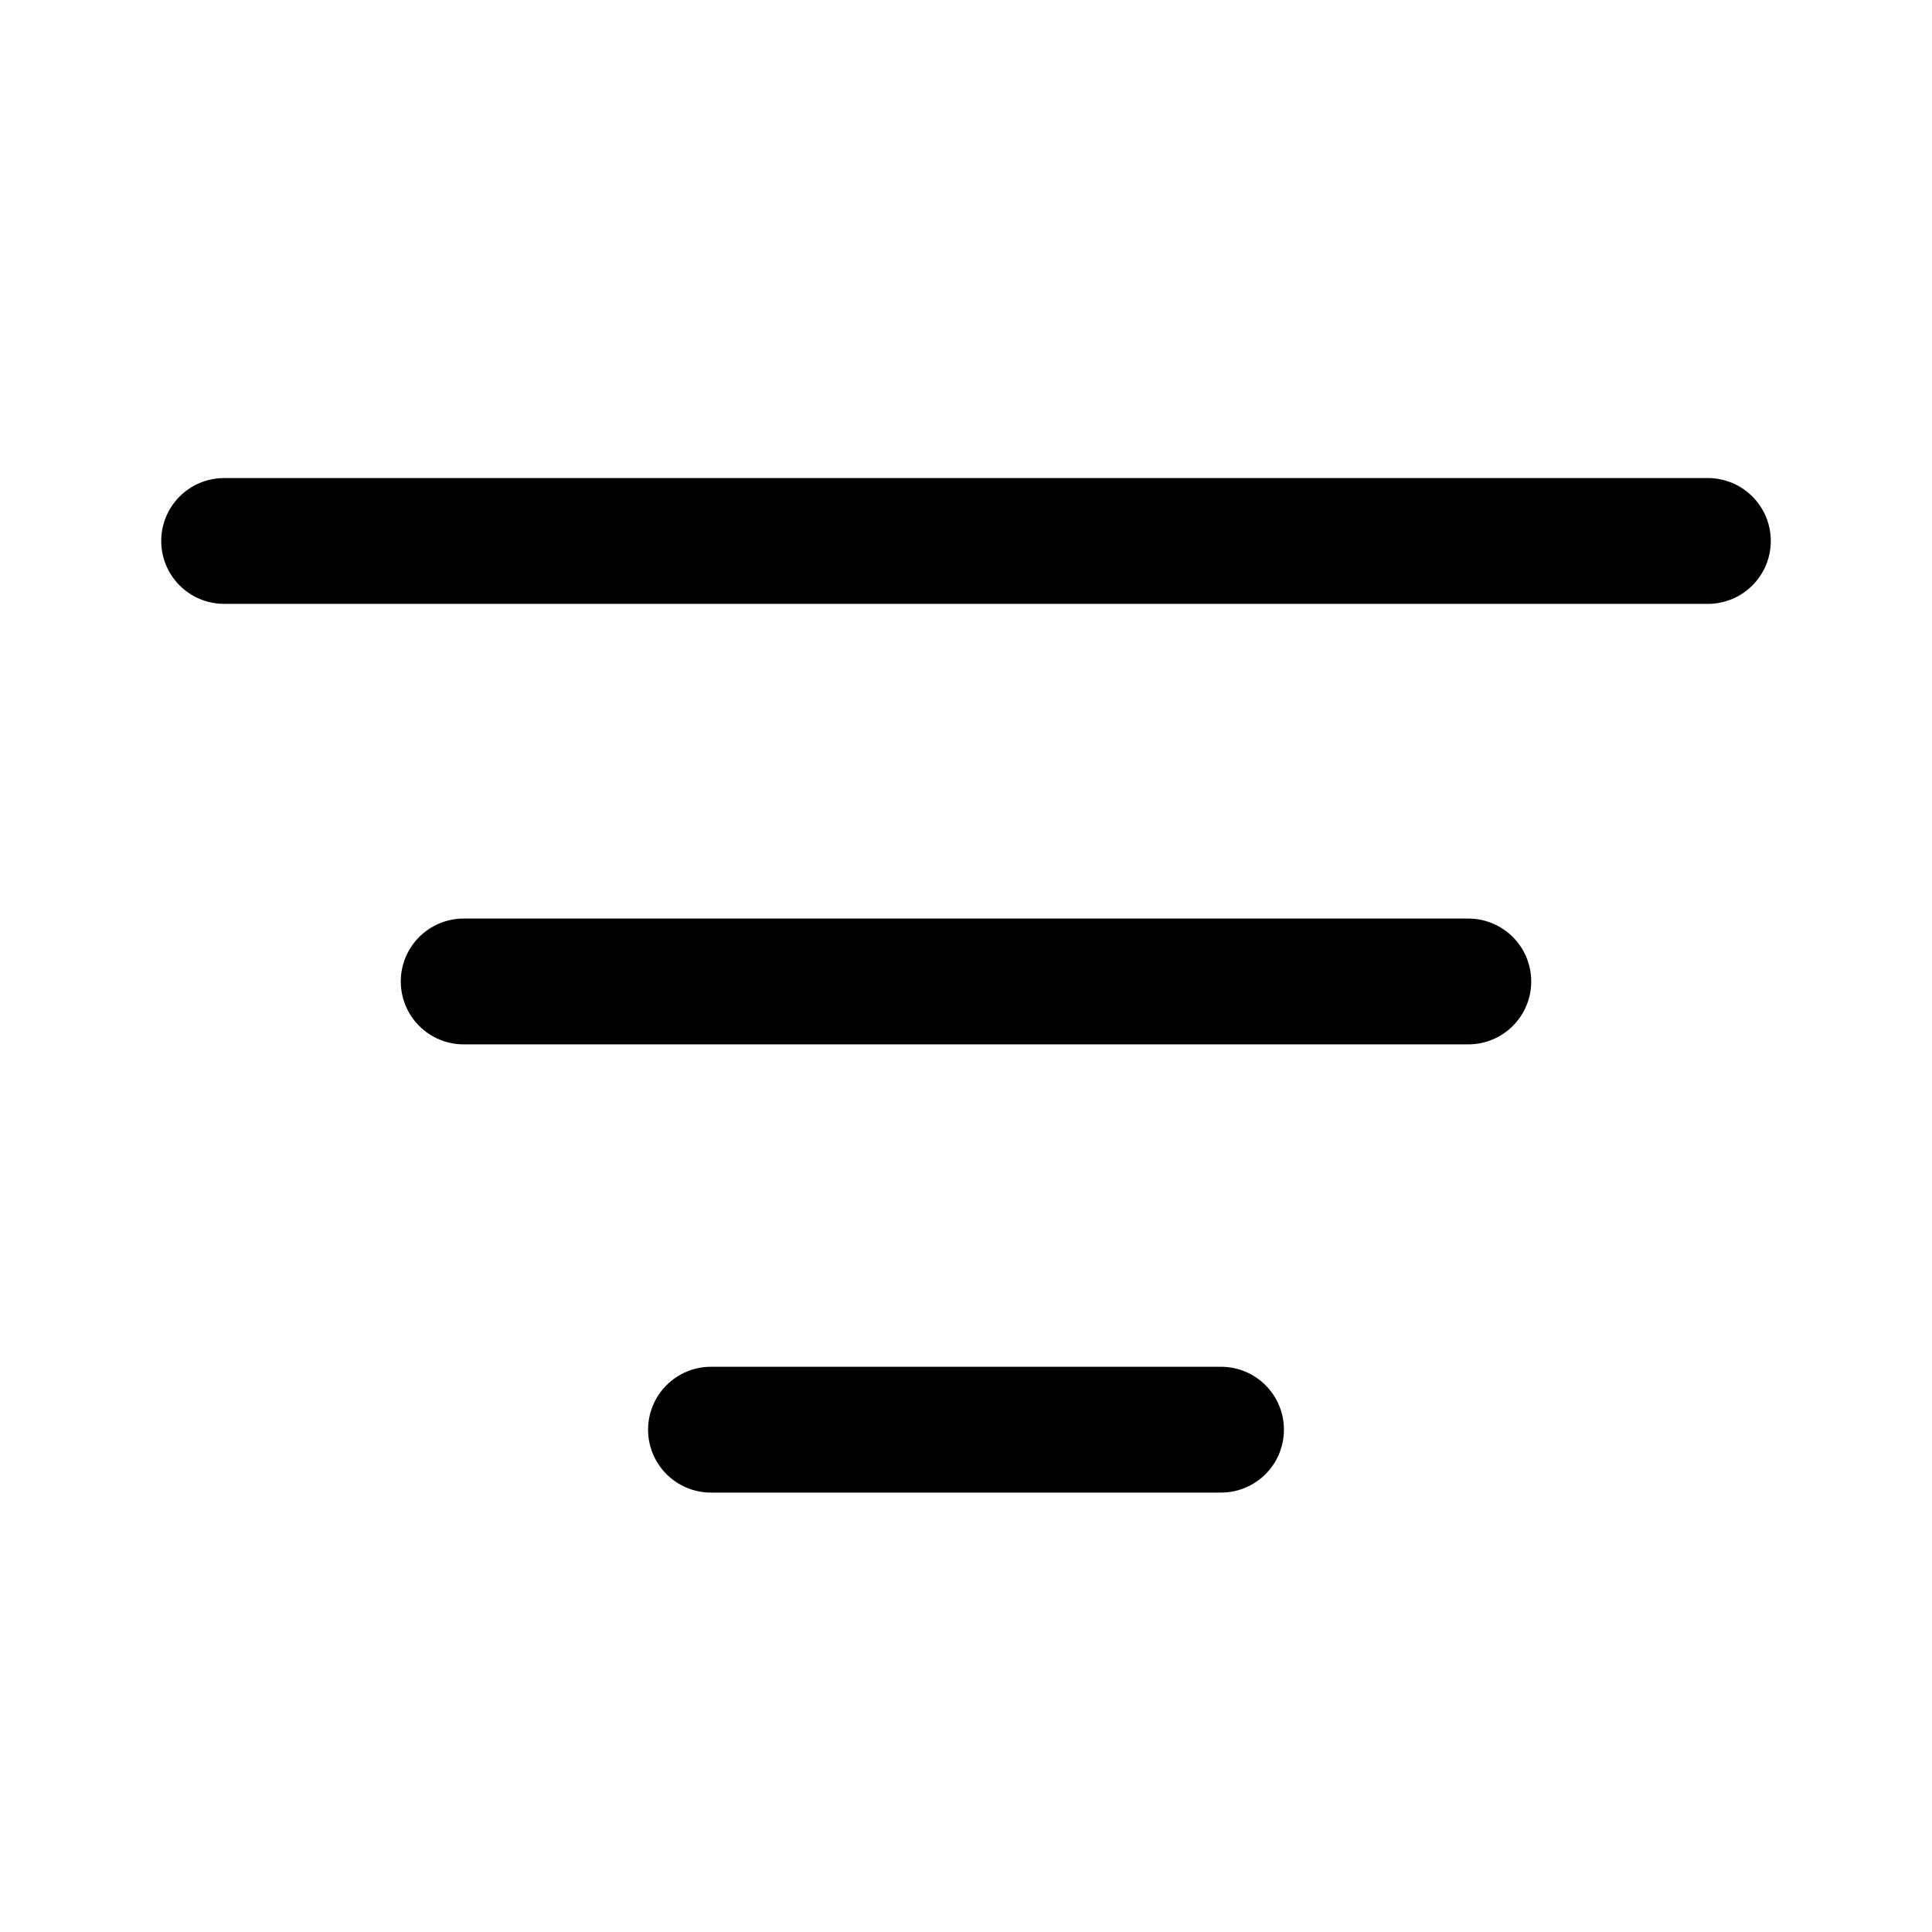
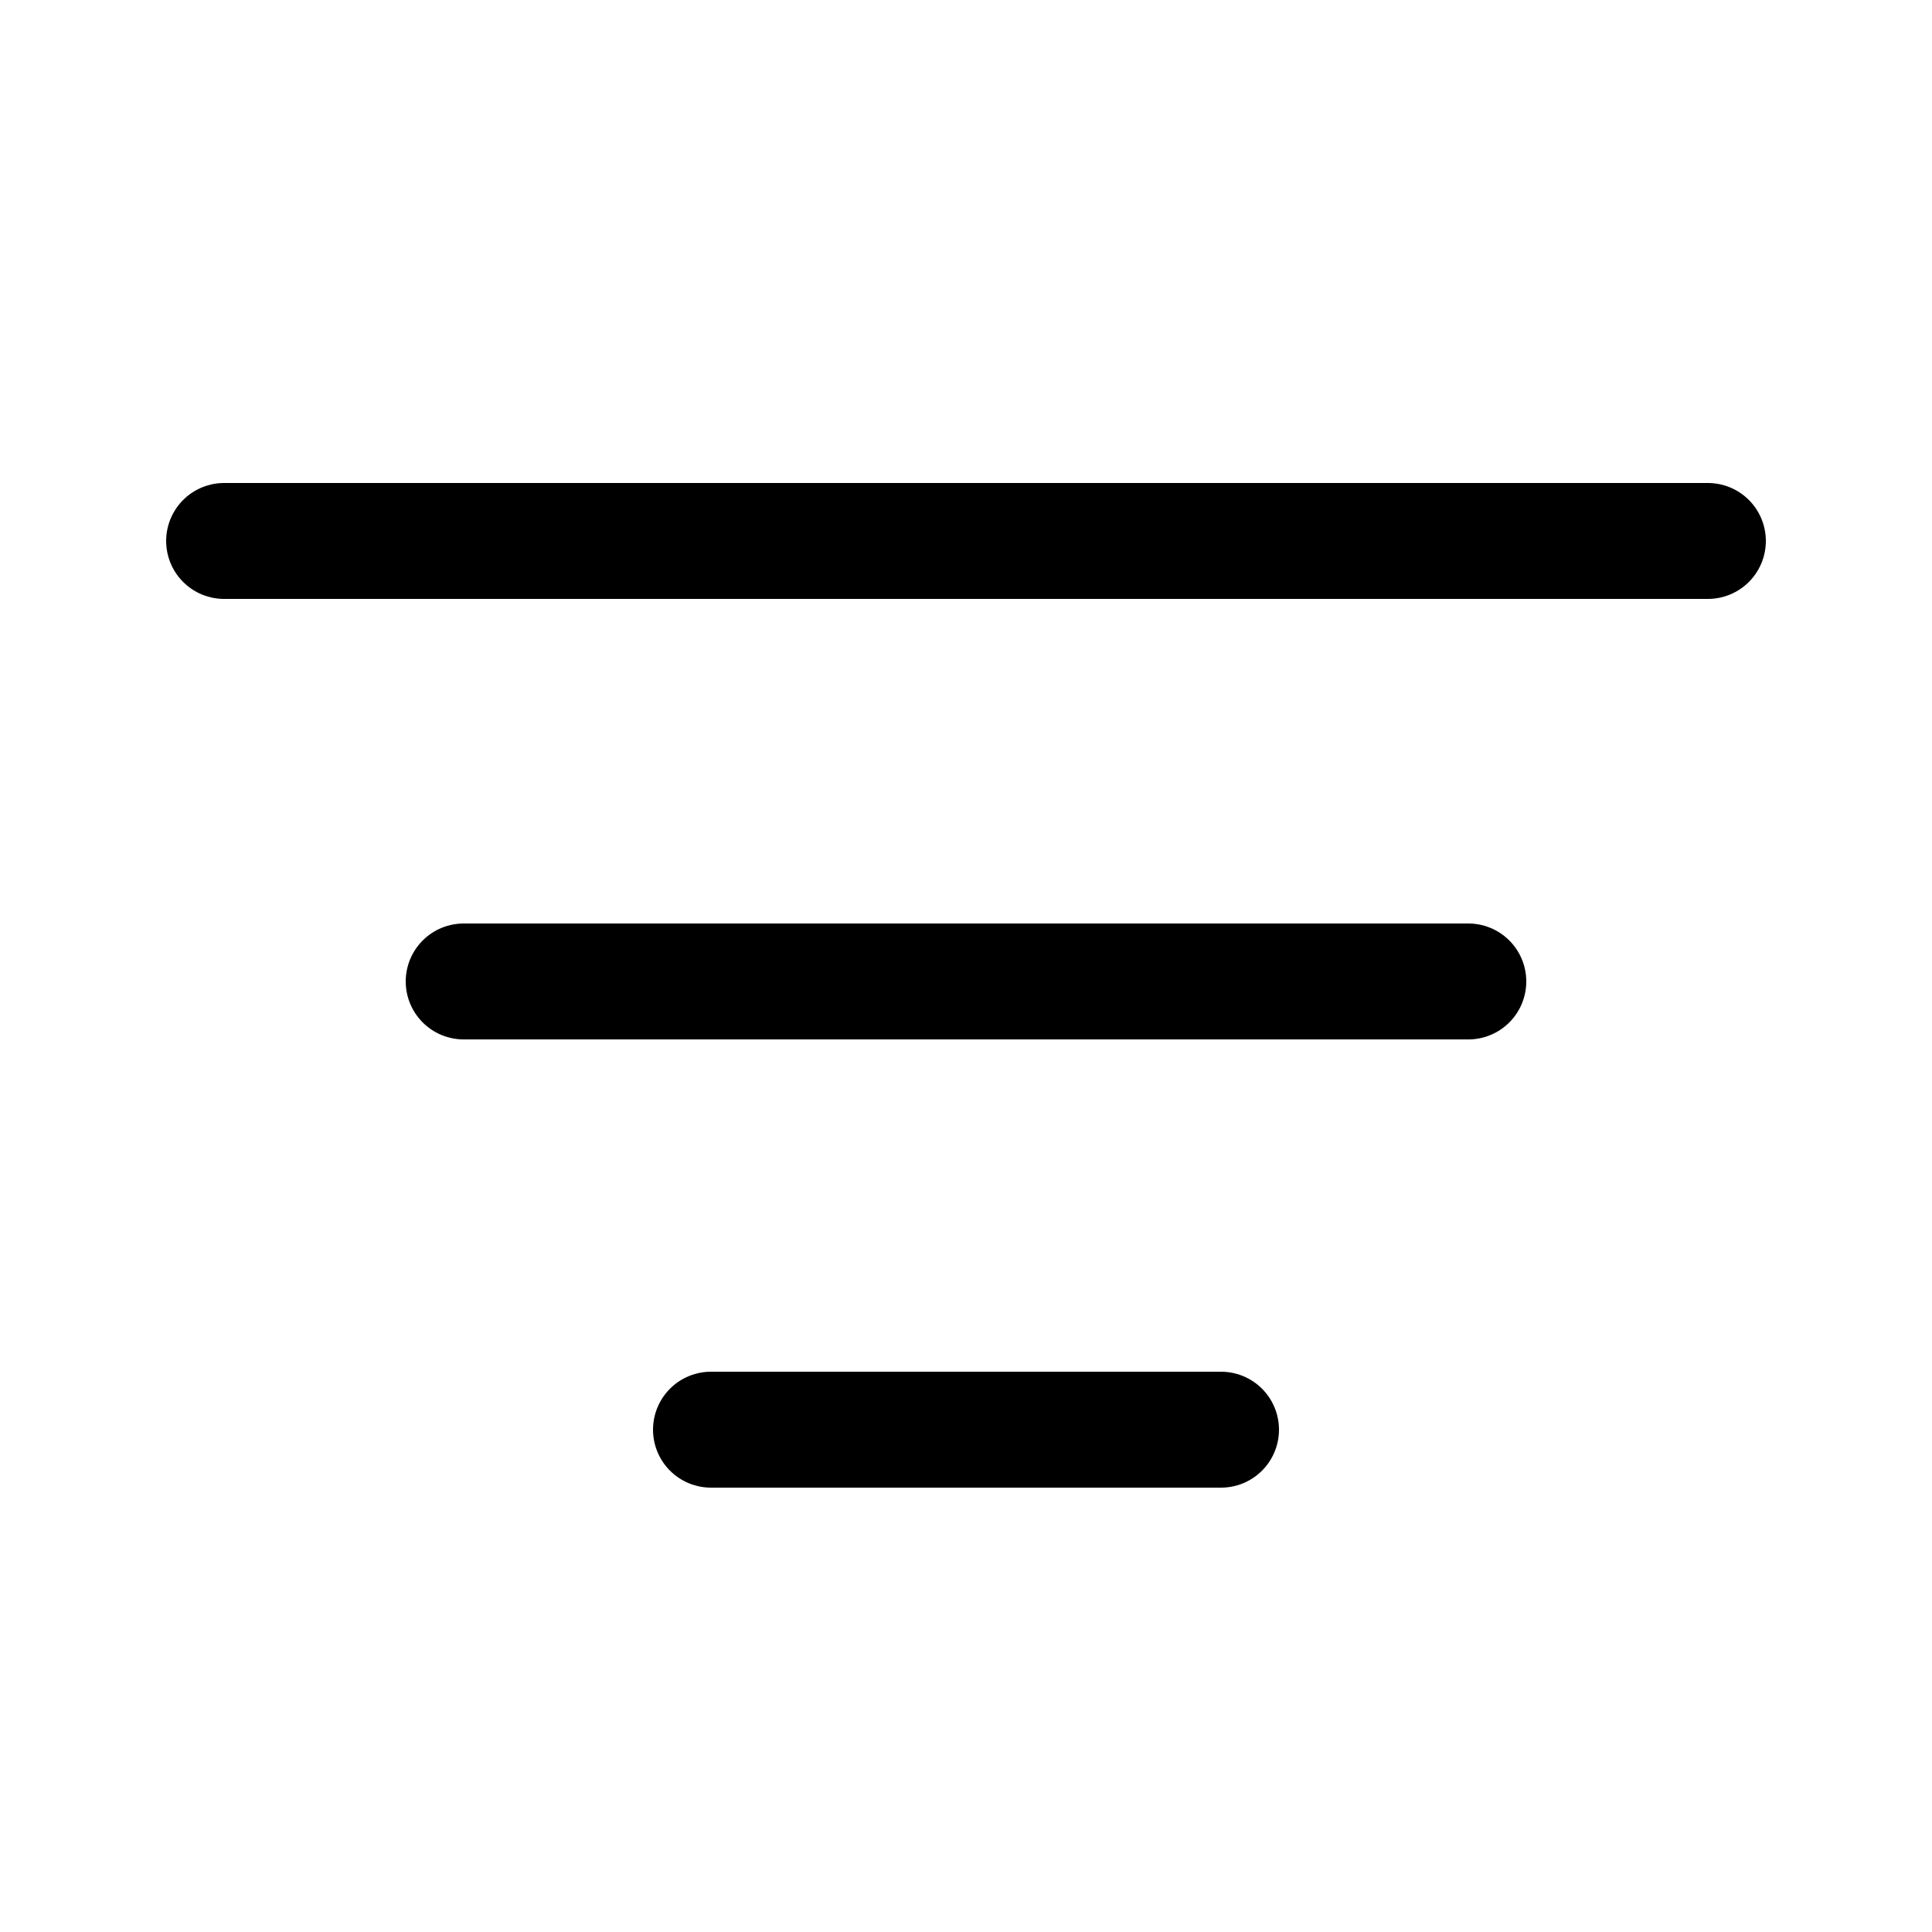
- <svg xmlns="http://www.w3.org/2000/svg" version="1.1" id="Layer_1" x="0px" y="0px" viewBox="0 0 25 25" style="enable-background:new 0 0 25 25;" xml:space="preserve">
-   <style type="text/css">
- 	.st0{fill:none;stroke:#000000;stroke-width:1.628;stroke-linecap:round;stroke-miterlimit:10;}
- </style>
-   <line class="st0" x1="6" y1="12.7" x2="19" y2="12.7" />
-   <line class="st0" x1="2.9" y1="7" x2="22.1" y2="7" />
-   <line class="st0" x1="9.2" y1="18.5" x2="15.8" y2="18.5" />
+ <svg xmlns="http://www.w3.org/2000/svg" id="Layer_1" data-name="Layer 1" viewBox="0 0 25 25">
+   <line x1="6" y1="12.7" x2="19" y2="12.7" fill="none" stroke="#000" stroke-linecap="round" stroke-miterlimit="10" stroke-width="1.5" />
+   <line x1="2.9" y1="7" x2="22.1" y2="7" fill="none" stroke="#000" stroke-linecap="round" stroke-miterlimit="10" stroke-width="1.5" />
+   <line x1="9.2" y1="18.5" x2="15.8" y2="18.5" fill="none" stroke="#000" stroke-linecap="round" stroke-miterlimit="10" stroke-width="1.5" />
</svg>
